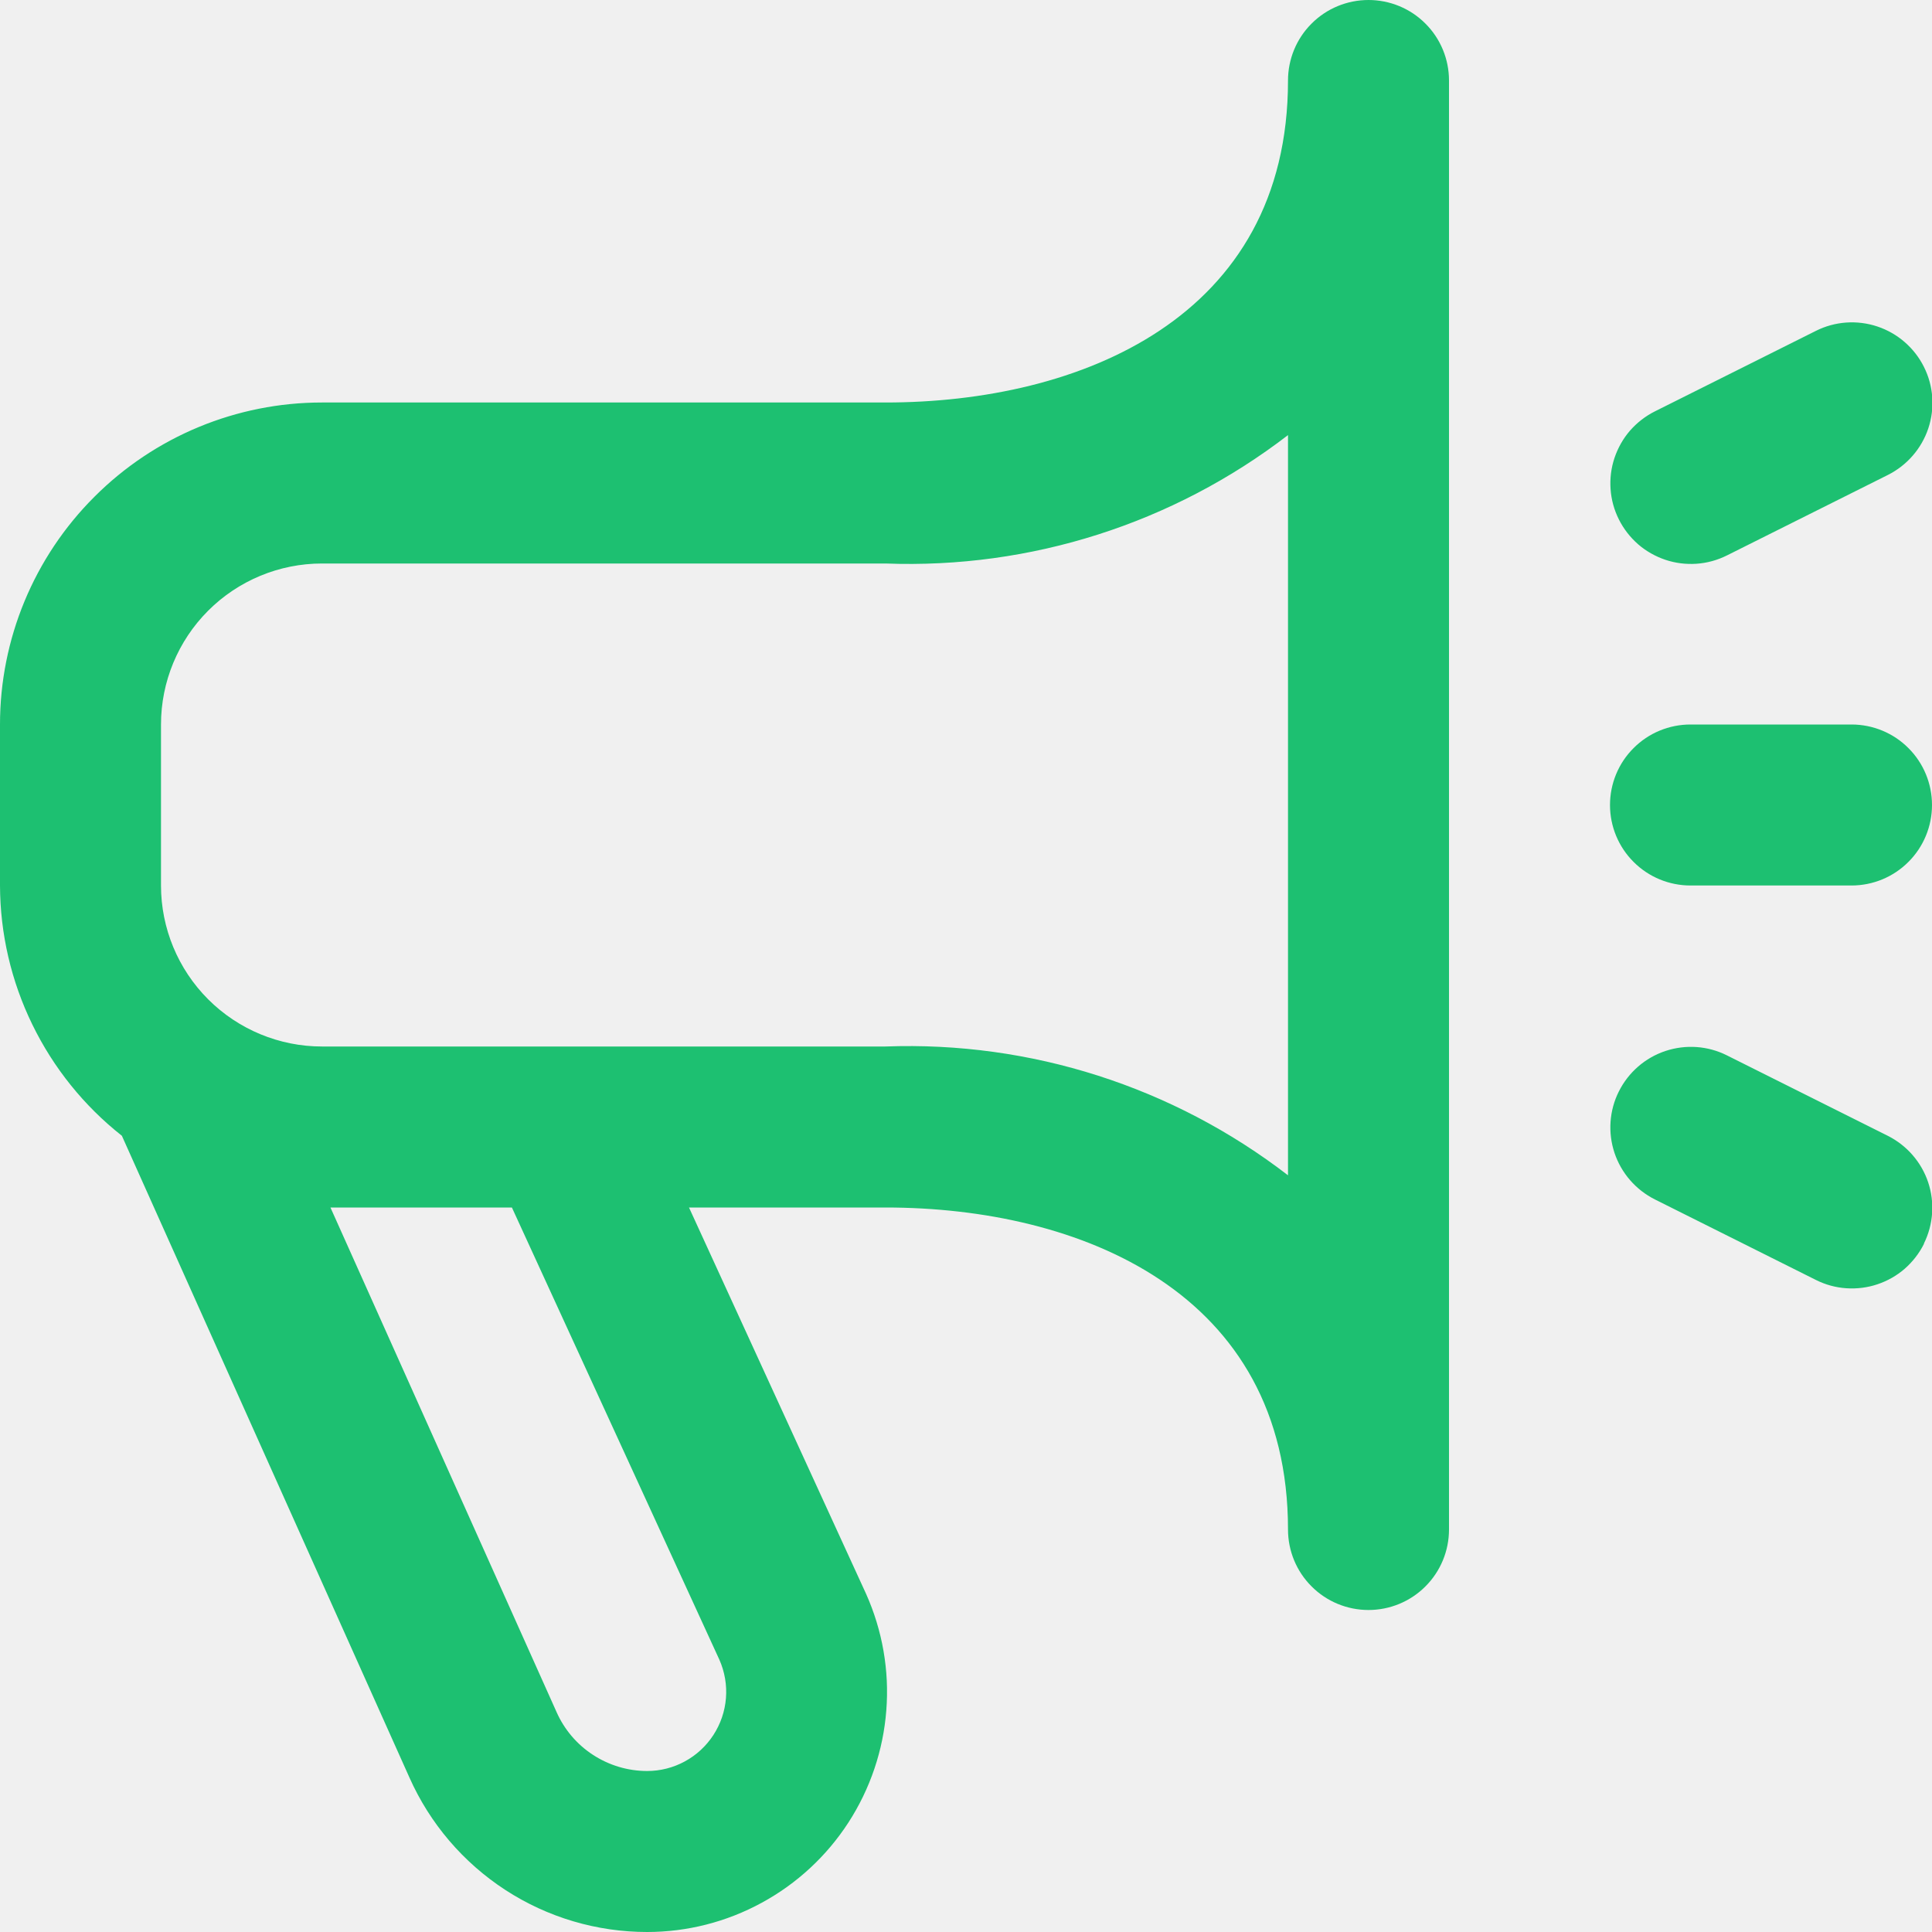
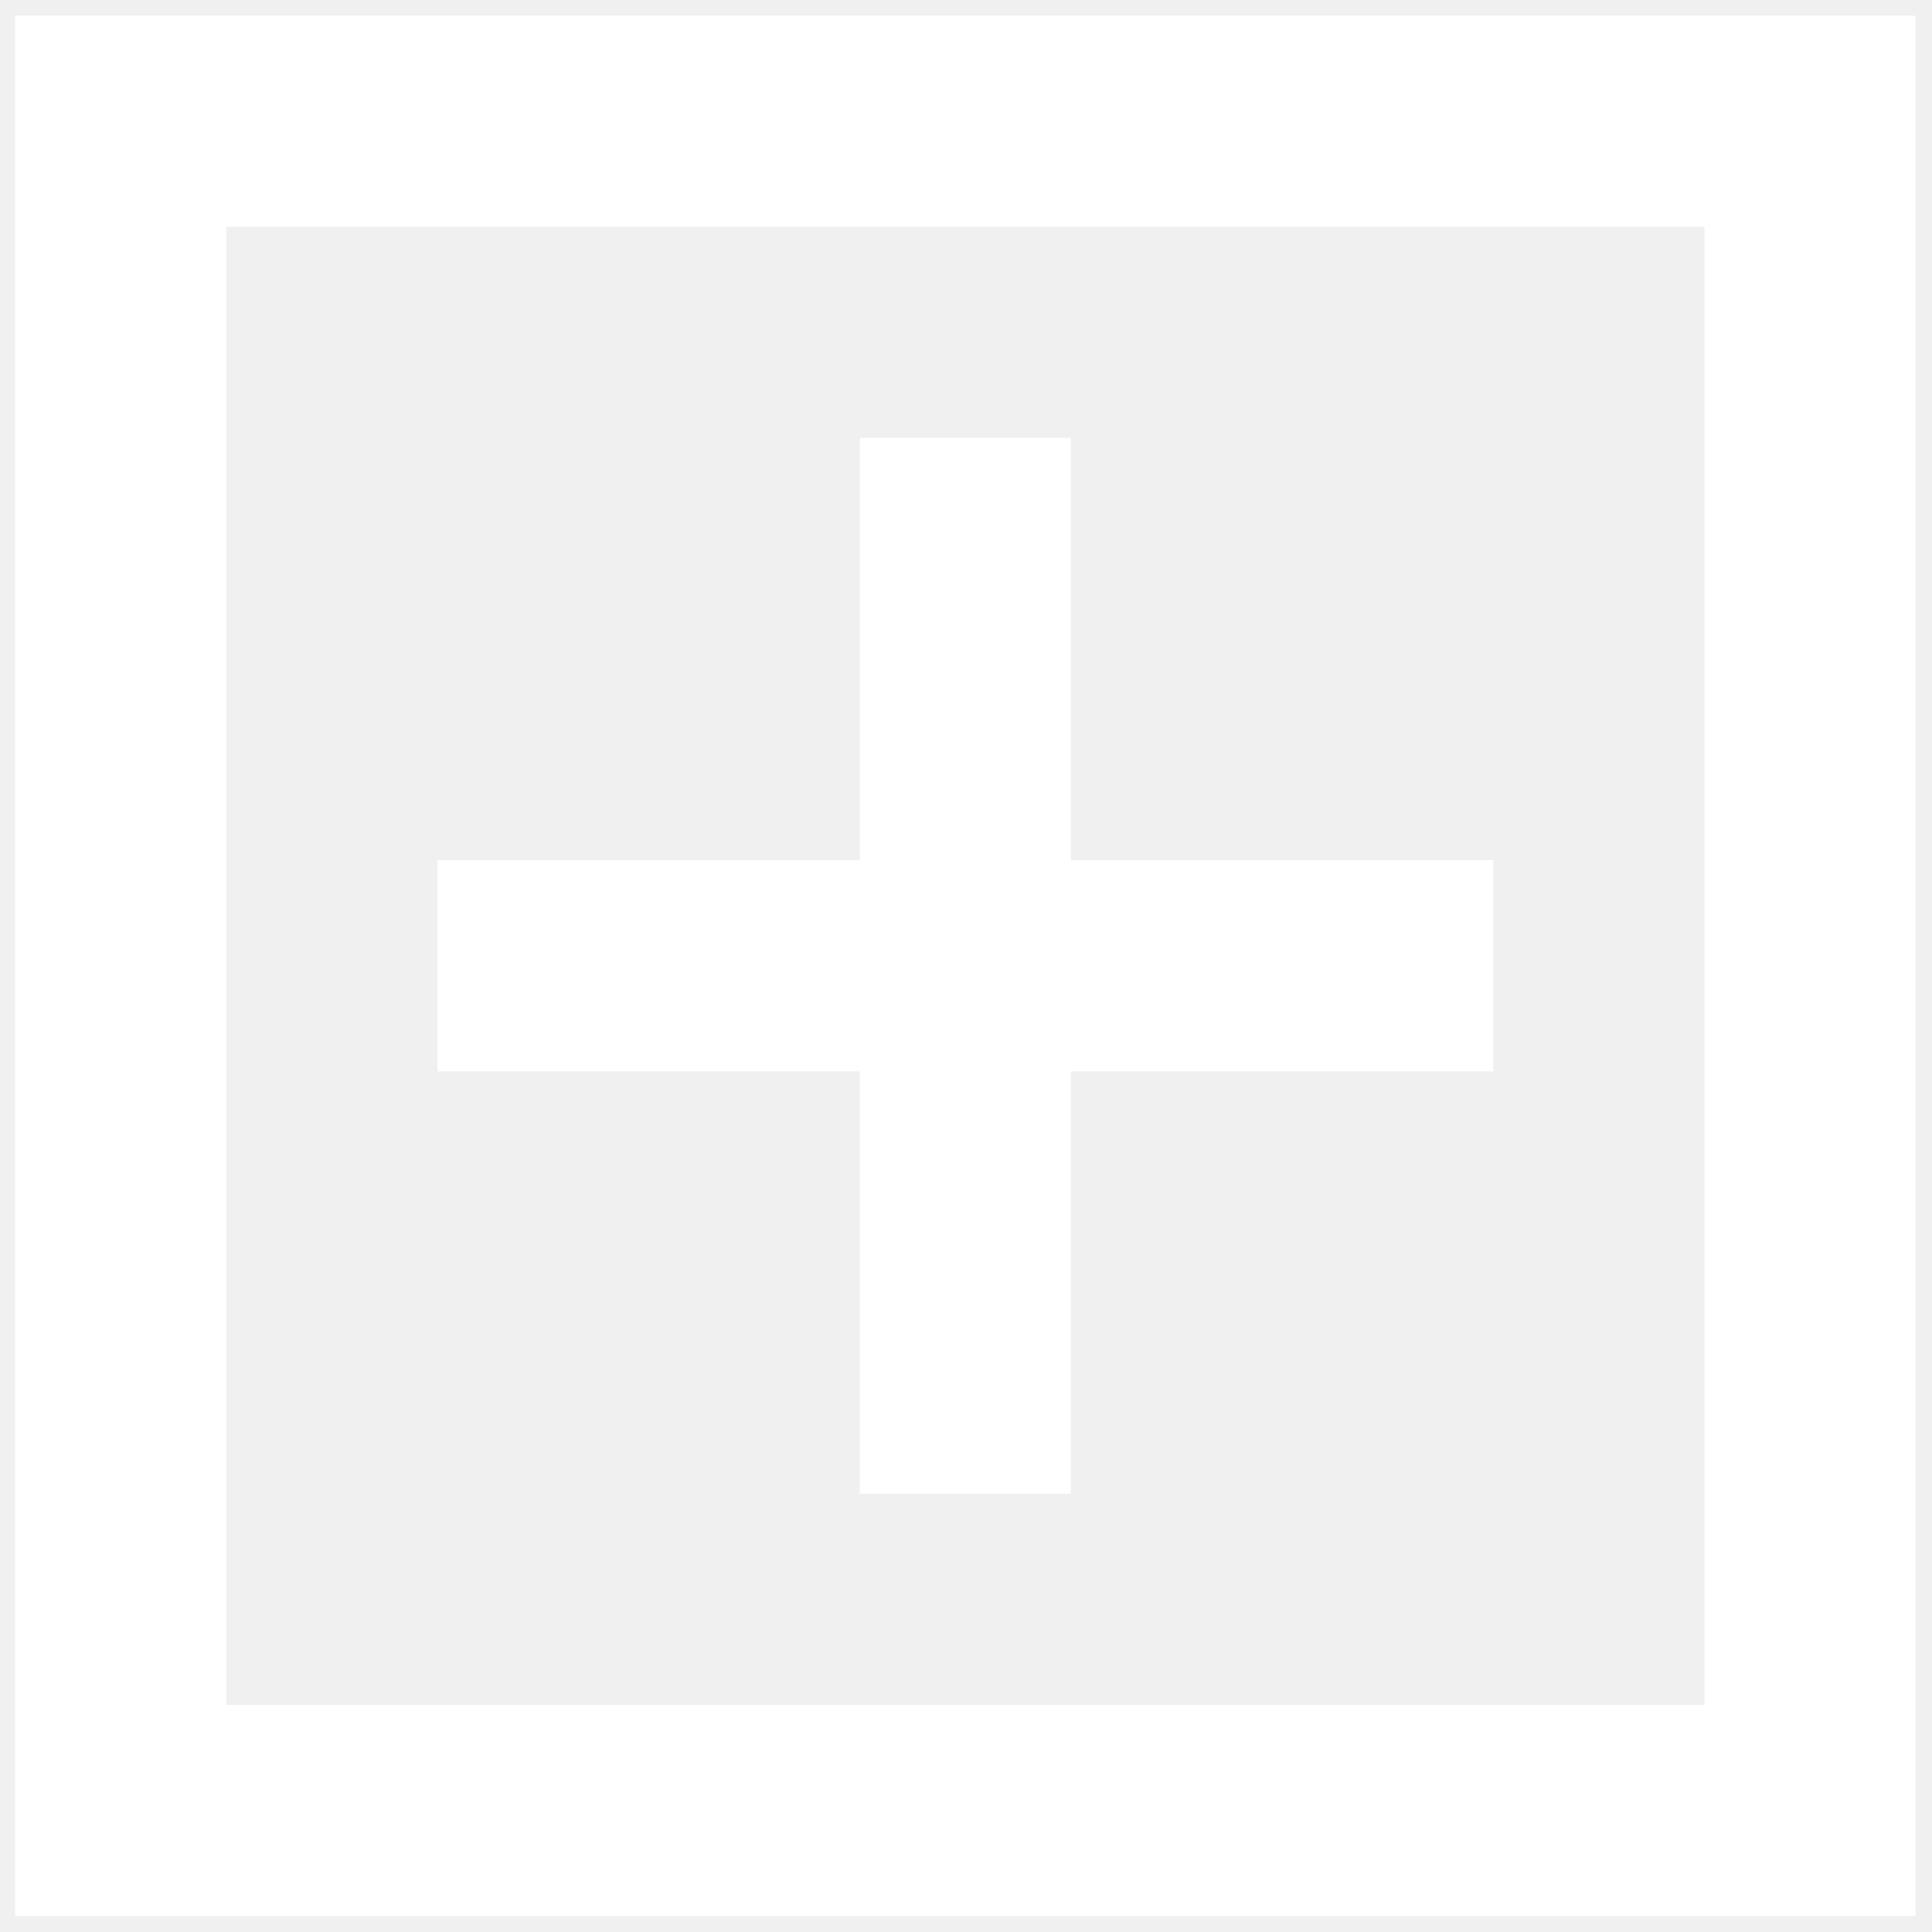
- <svg xmlns="http://www.w3.org/2000/svg" width="24" height="24" viewBox="0 0 24 24" fill="none">
-   <g clip-path="url(#clip0_1071_25627)">
-     <path d="M17 0C16.735 0 16.48 0.105 16.293 0.293C16.105 0.48 16 0.735 16 1C16 3.949 13.417 5 11 5H4C2.939 5 1.922 5.421 1.172 6.172C0.421 6.922 0 7.939 0 9L0 11C0.002 11.599 0.139 12.189 0.402 12.728C0.664 13.266 1.044 13.738 1.514 14.109L5.086 22.081C5.34 22.652 5.754 23.137 6.278 23.478C6.802 23.819 7.414 24 8.039 24C8.536 24 9.026 23.875 9.462 23.637C9.899 23.4 10.27 23.056 10.54 22.639C10.81 22.221 10.972 21.743 11.01 21.247C11.049 20.752 10.962 20.254 10.759 19.8L8.559 15H11C13.417 15 16 16.051 16 19C16 19.265 16.105 19.52 16.293 19.707C16.48 19.895 16.735 20 17 20C17.265 20 17.52 19.895 17.707 19.707C17.895 19.52 18 19.265 18 19V1C18 0.735 17.895 0.48 17.707 0.293C17.52 0.105 17.265 0 17 0V0ZM8.937 20.619C9.003 20.769 9.031 20.932 9.018 21.095C9.005 21.259 8.951 21.416 8.862 21.553C8.773 21.69 8.651 21.803 8.507 21.881C8.364 21.959 8.203 22 8.039 22C7.8 22 7.567 21.93 7.367 21.8C7.167 21.67 7.009 21.484 6.913 21.266L4.105 15H6.359L8.937 20.619ZM16 14.6C14.571 13.499 12.802 12.933 11 13H4C3.47 13 2.961 12.789 2.586 12.414C2.211 12.039 2 11.53 2 11V9C2 8.47 2.211 7.961 2.586 7.586C2.961 7.211 3.47 7 4 7H11C12.802 7.068 14.571 6.504 16 5.405V14.6ZM23.9 15.452C23.841 15.57 23.76 15.674 23.661 15.761C23.562 15.847 23.447 15.912 23.322 15.954C23.197 15.996 23.066 16.012 22.934 16.003C22.803 15.994 22.675 15.959 22.558 15.9L20.558 14.9C20.321 14.781 20.14 14.573 20.056 14.322C19.972 14.07 19.991 13.795 20.11 13.558C20.229 13.321 20.436 13.14 20.688 13.056C20.94 12.972 21.215 12.991 21.452 13.11L23.452 14.11C23.688 14.229 23.868 14.436 23.952 14.686C24.036 14.937 24.017 15.21 23.9 15.447V15.452ZM20.11 6.452C20.051 6.334 20.016 6.207 20.007 6.075C19.998 5.944 20.014 5.813 20.056 5.688C20.098 5.564 20.163 5.448 20.249 5.349C20.336 5.25 20.44 5.169 20.558 5.11L22.558 4.11C22.795 3.991 23.07 3.972 23.322 4.056C23.573 4.14 23.782 4.321 23.9 4.558C24.019 4.795 24.038 5.07 23.954 5.322C23.87 5.573 23.689 5.781 23.452 5.9L21.452 6.9C21.334 6.959 21.206 6.994 21.076 7.003C20.944 7.012 20.813 6.996 20.688 6.954C20.564 6.912 20.448 6.847 20.349 6.761C20.25 6.674 20.169 6.57 20.11 6.452V6.452ZM20 10C20 9.735 20.105 9.48 20.293 9.293C20.48 9.105 20.735 9 21 9H23C23.265 9 23.52 9.105 23.707 9.293C23.895 9.48 24 9.735 24 10C24 10.265 23.895 10.52 23.707 10.707C23.52 10.895 23.265 11 23 11H21C20.735 11 20.48 10.895 20.293 10.707C20.105 10.52 20 10.265 20 10Z" fill="#1DC071" />
-   </g>
-   <defs>
-     <clipPath id="clip0_1071_25627">
-       <rect width="24" height="24" fill="white" />
-     </clipPath>
-   </defs>
+ <svg xmlns="http://www.w3.org/2000/svg" width="79" height="79" viewBox="0 0 79 79" fill="none">
+   <path d="M0.619 0.638H78.328V78.348H0.619V0.638ZM69.694 69.713V9.273H9.253V69.713H69.694ZM43.791 35.176H61.059V43.81H43.791V61.079H35.156V43.81H17.887V35.176H35.156V17.907H43.791V35.176Z" fill="white" />
</svg>
